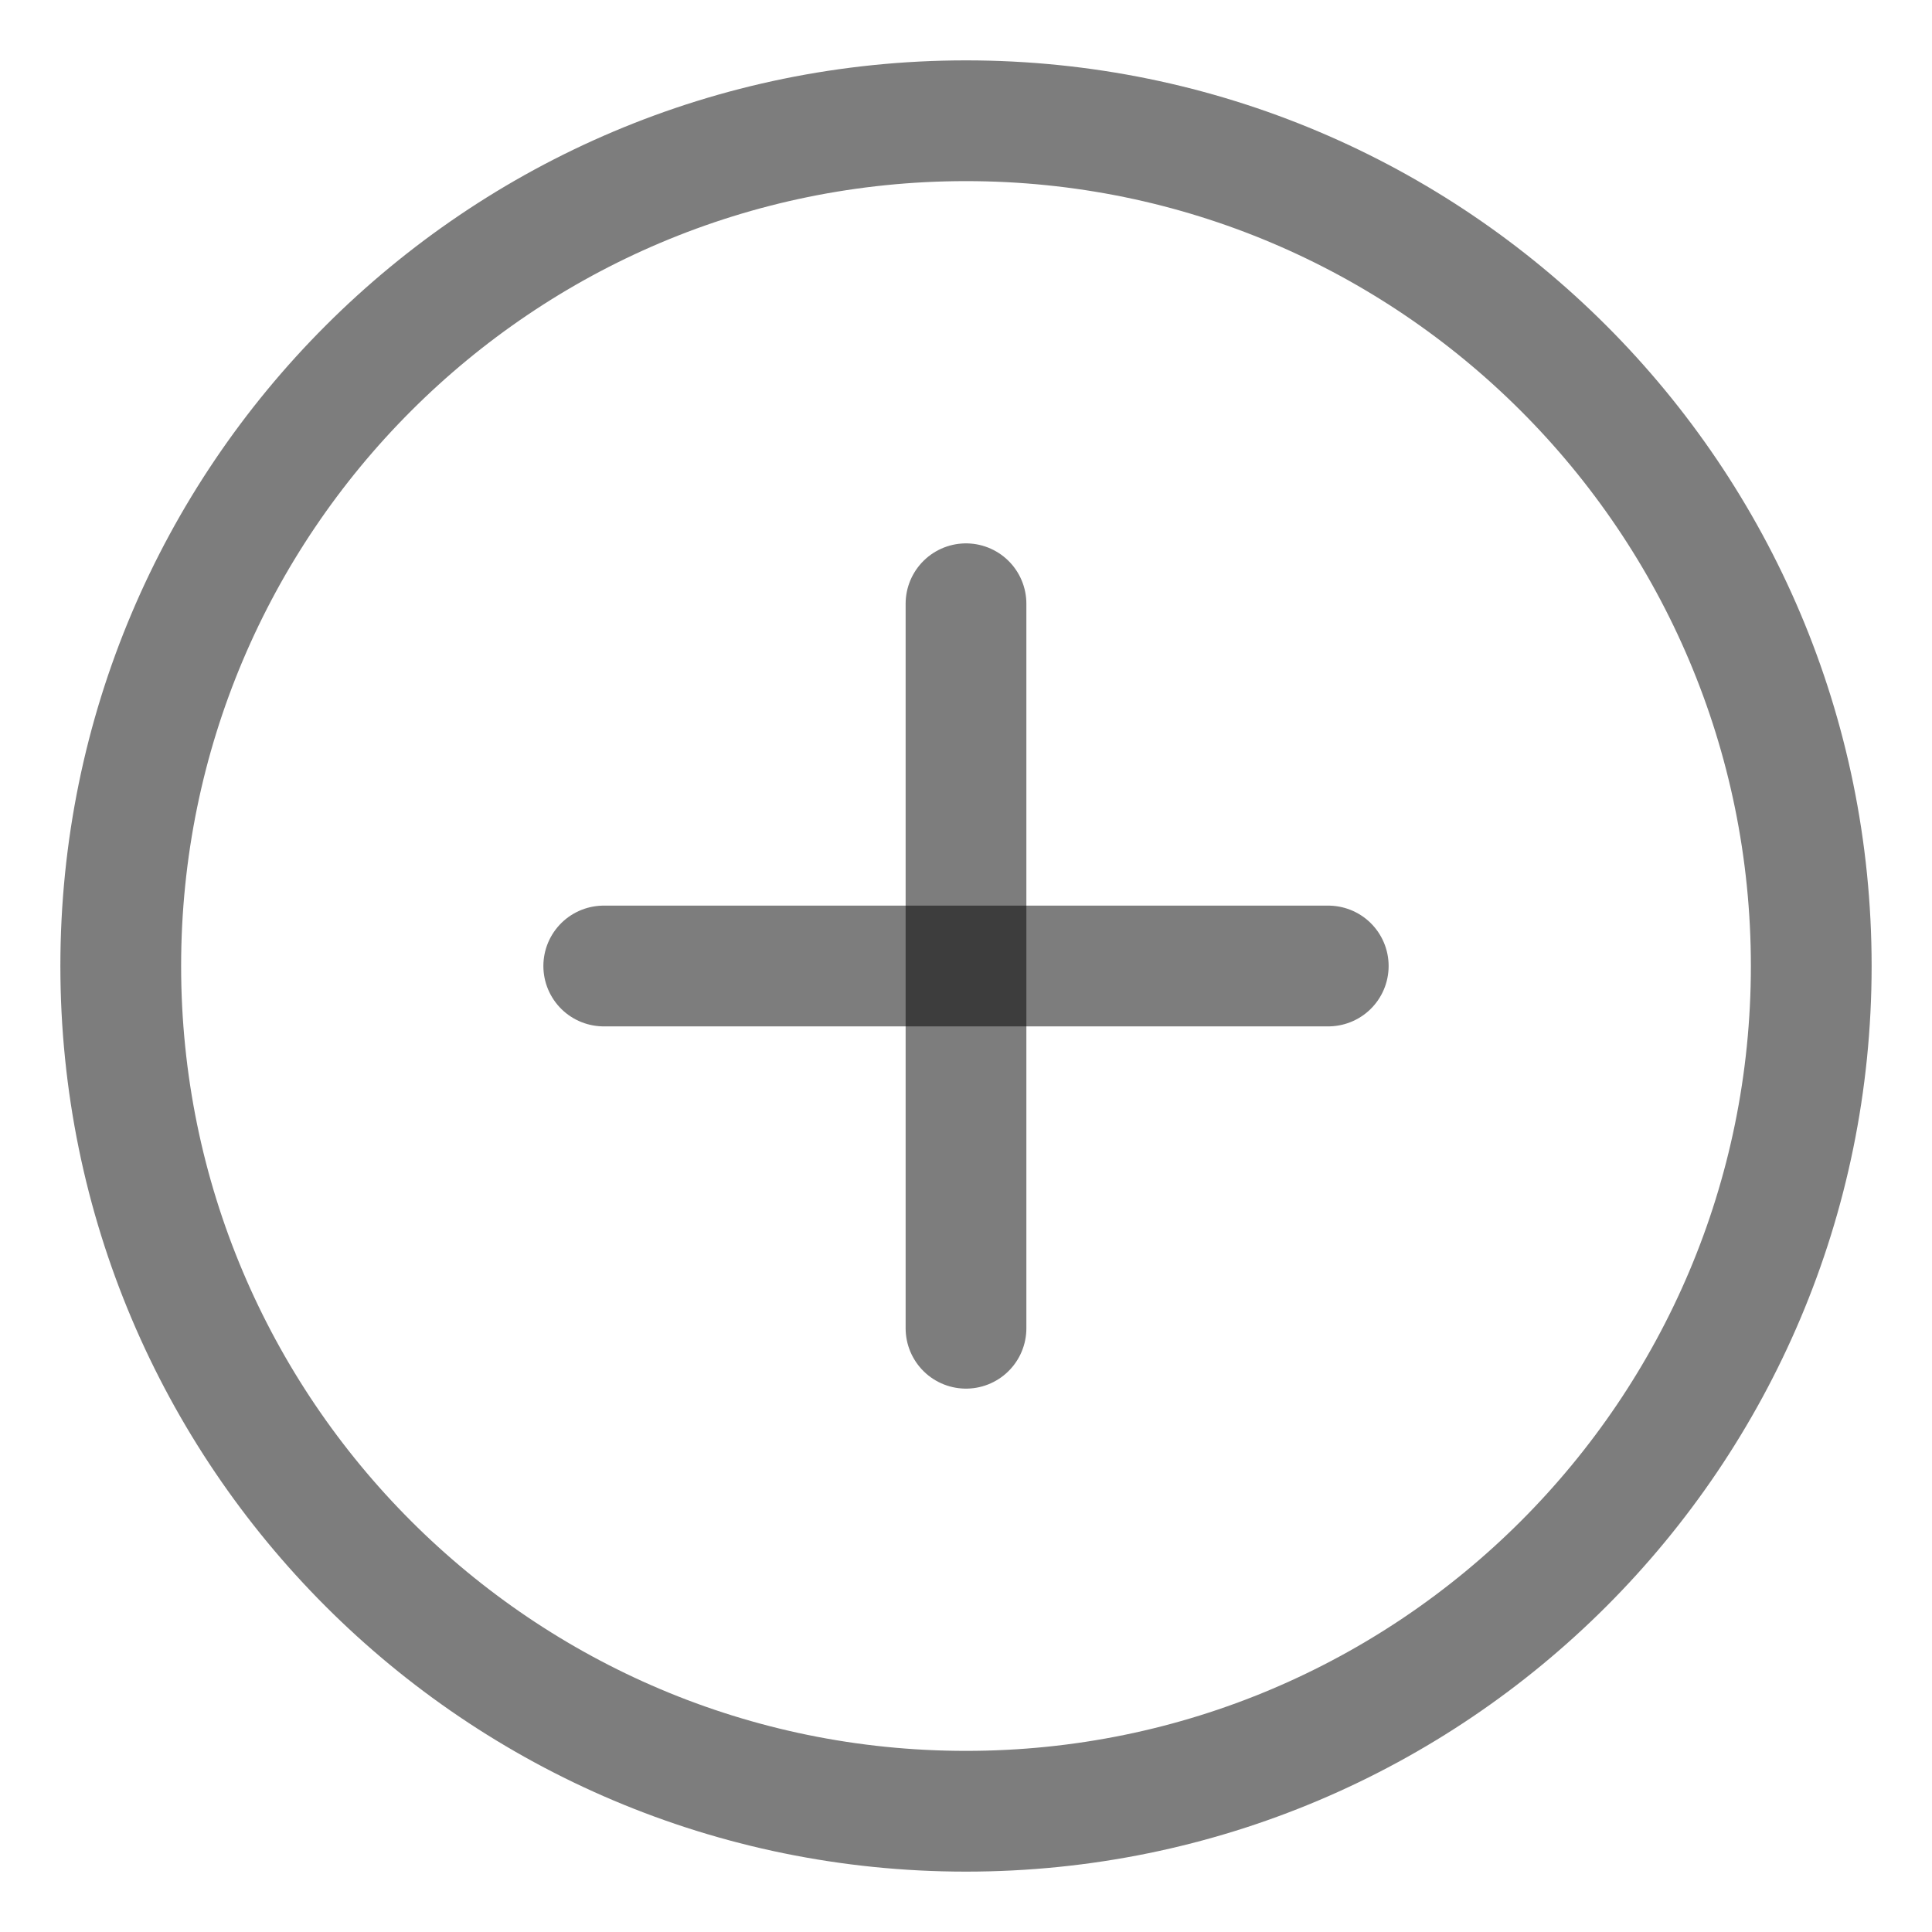
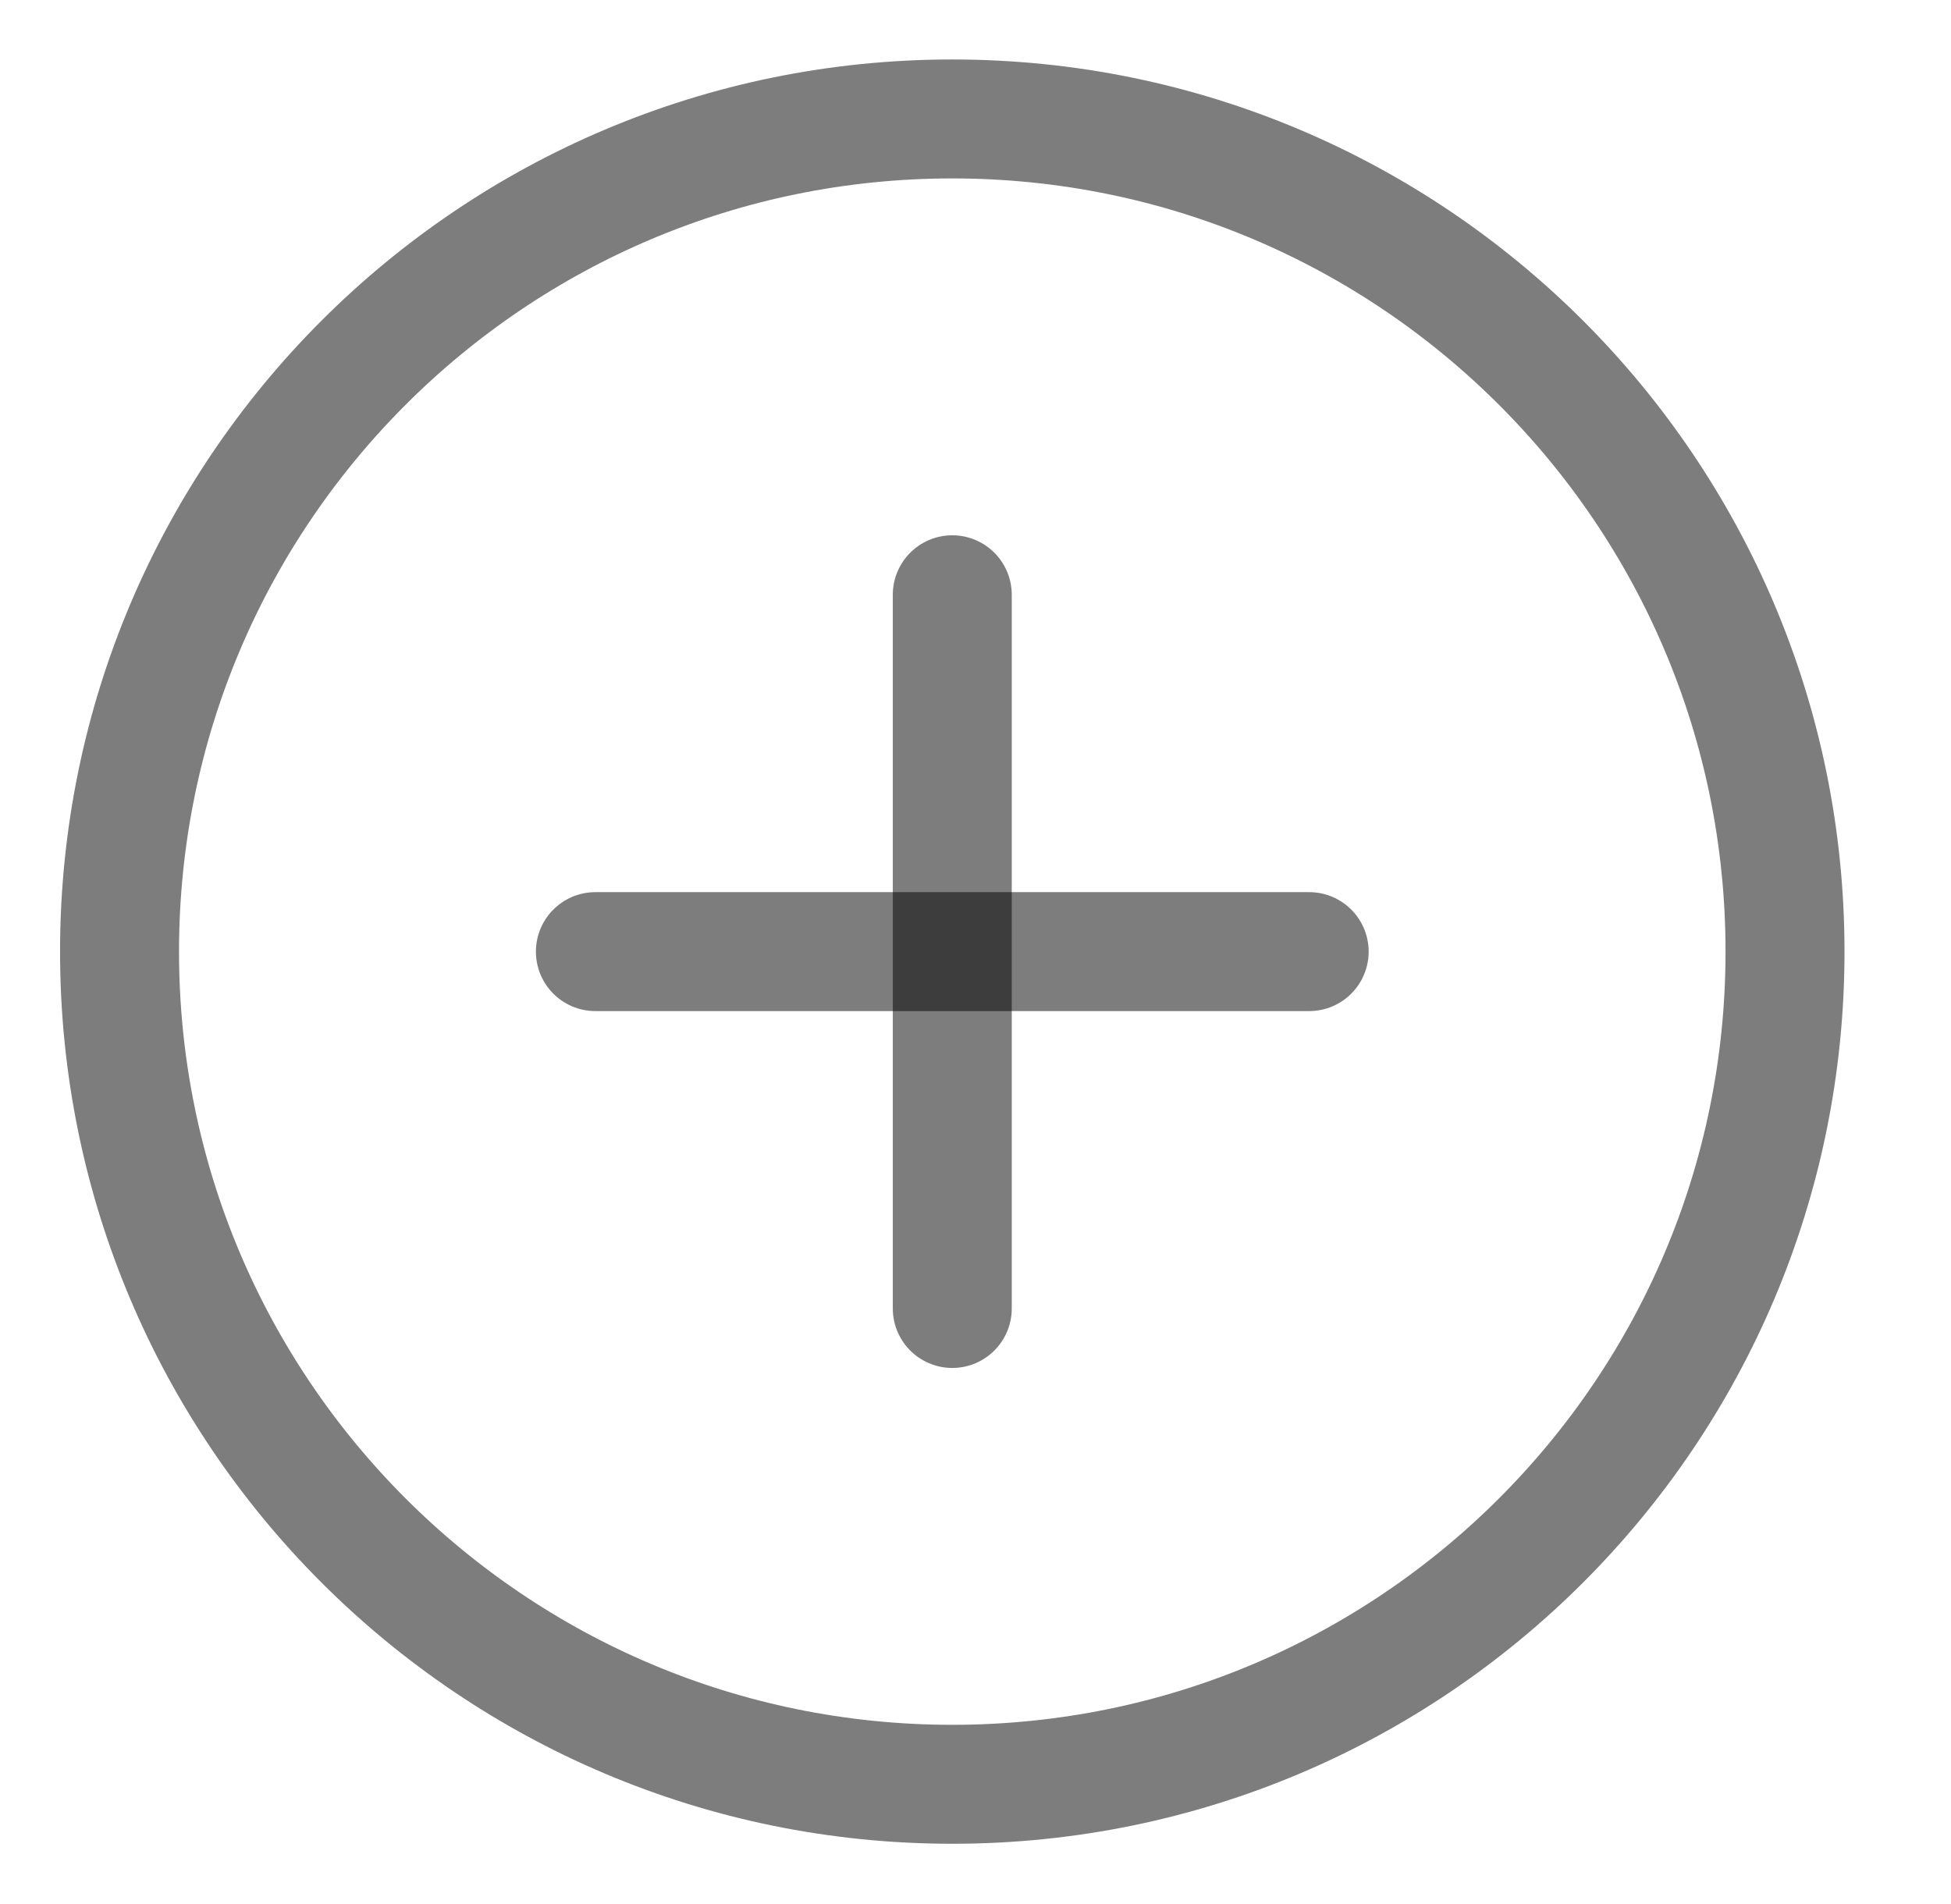
- <svg xmlns="http://www.w3.org/2000/svg" width="40" height="40" viewBox="0 0 40 40" fill="none">
-   <path d="M20 37.5C29.665 37.5 37.5 29.665 37.5 20C37.5 10.335 29.665 2.5 20 2.5C10.335 2.5 2.5 10.335 2.5 20C2.5 29.665 10.335 37.5 20 37.5Z" stroke="black" stroke-opacity="0.51" stroke-width="2.5" stroke-linecap="round" stroke-linejoin="round" />
-   <path d="M12.5 20H27.5" stroke="black" stroke-opacity="0.51" stroke-width="2.5" stroke-linecap="round" stroke-linejoin="round" />
-   <path d="M20 12.5V27.5" stroke="black" stroke-opacity="0.51" stroke-width="2.5" stroke-linecap="round" stroke-linejoin="round" />
+ <svg xmlns="http://www.w3.org/2000/svg" width="41" height="40" viewBox="0 0 41 40" fill="none">
+   <path d="M20.012 37.5C29.677 37.5 37.512 29.665 37.512 20C37.512 10.335 29.677 2.5 20.012 2.5C10.347 2.5 2.512 10.335 2.512 20C2.512 29.665 10.347 37.5 20.012 37.5Z" stroke="black" stroke-opacity="0.51" stroke-width="2.5" stroke-linecap="round" stroke-linejoin="round" />
+   <path d="M12.512 20H27.512" stroke="black" stroke-opacity="0.51" stroke-width="2.5" stroke-linecap="round" stroke-linejoin="round" />
+   <path d="M20.012 12.5V27.5" stroke="black" stroke-opacity="0.51" stroke-width="2.5" stroke-linecap="round" stroke-linejoin="round" />
</svg>
